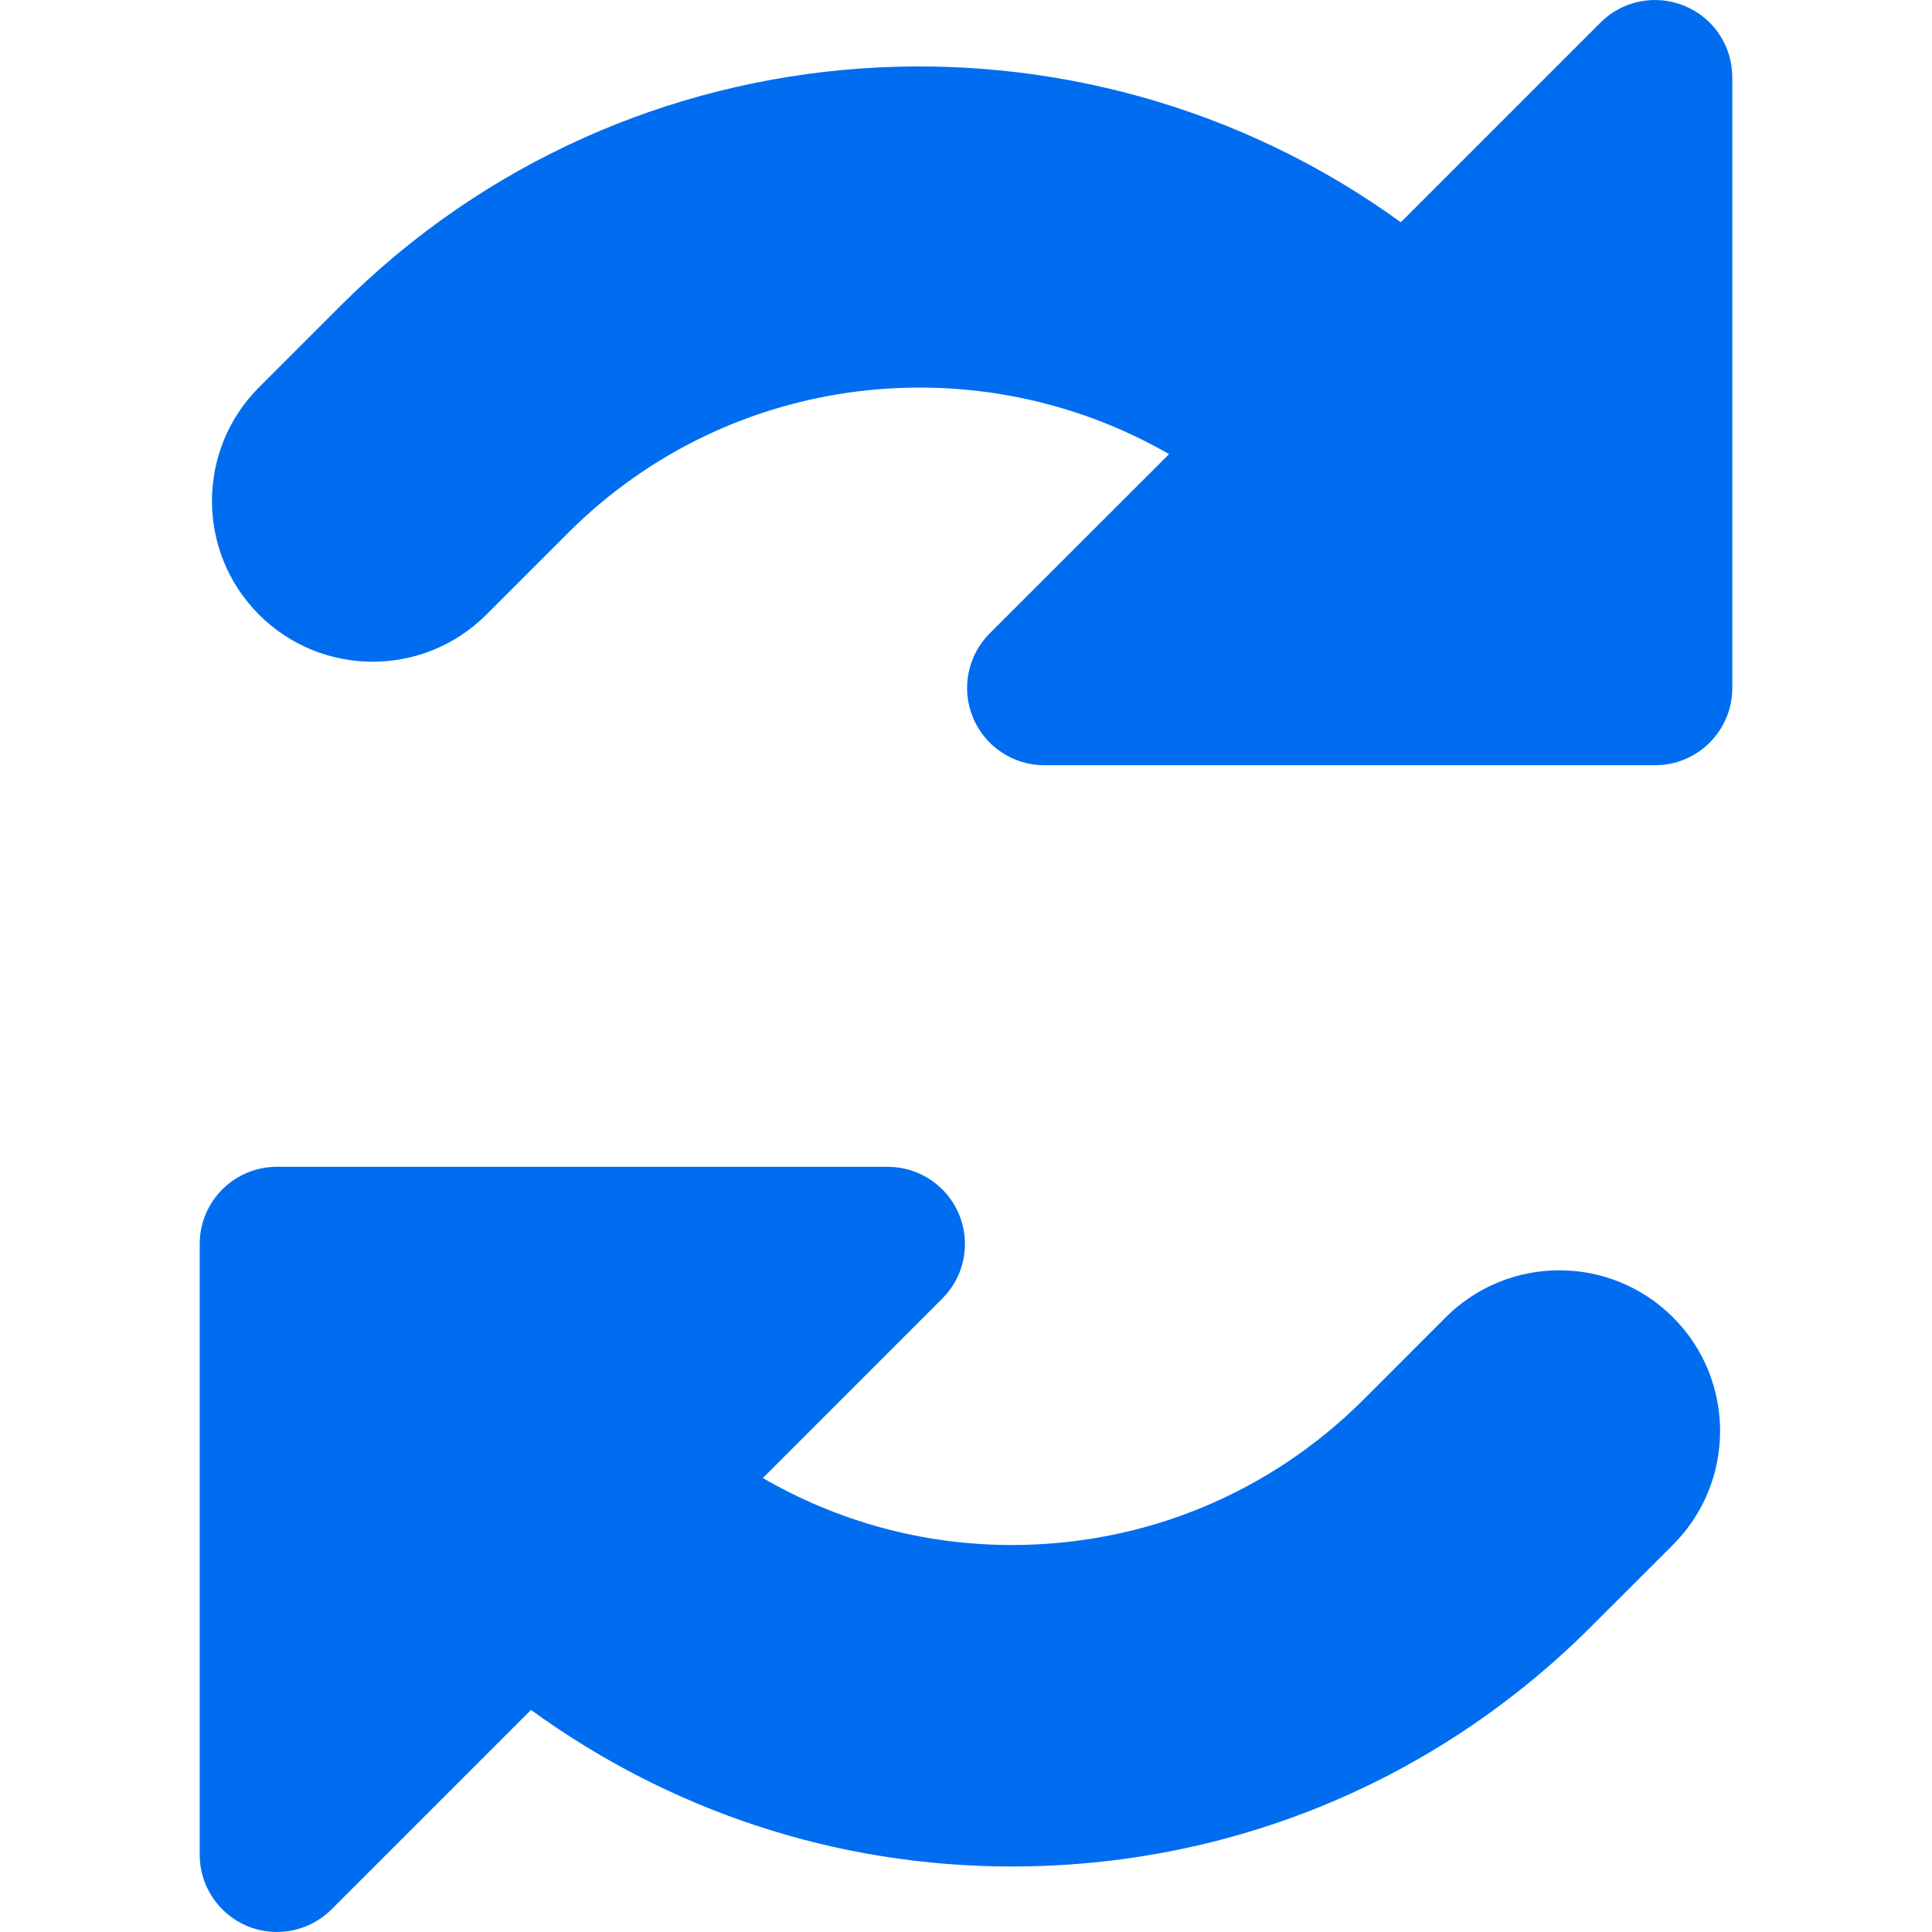
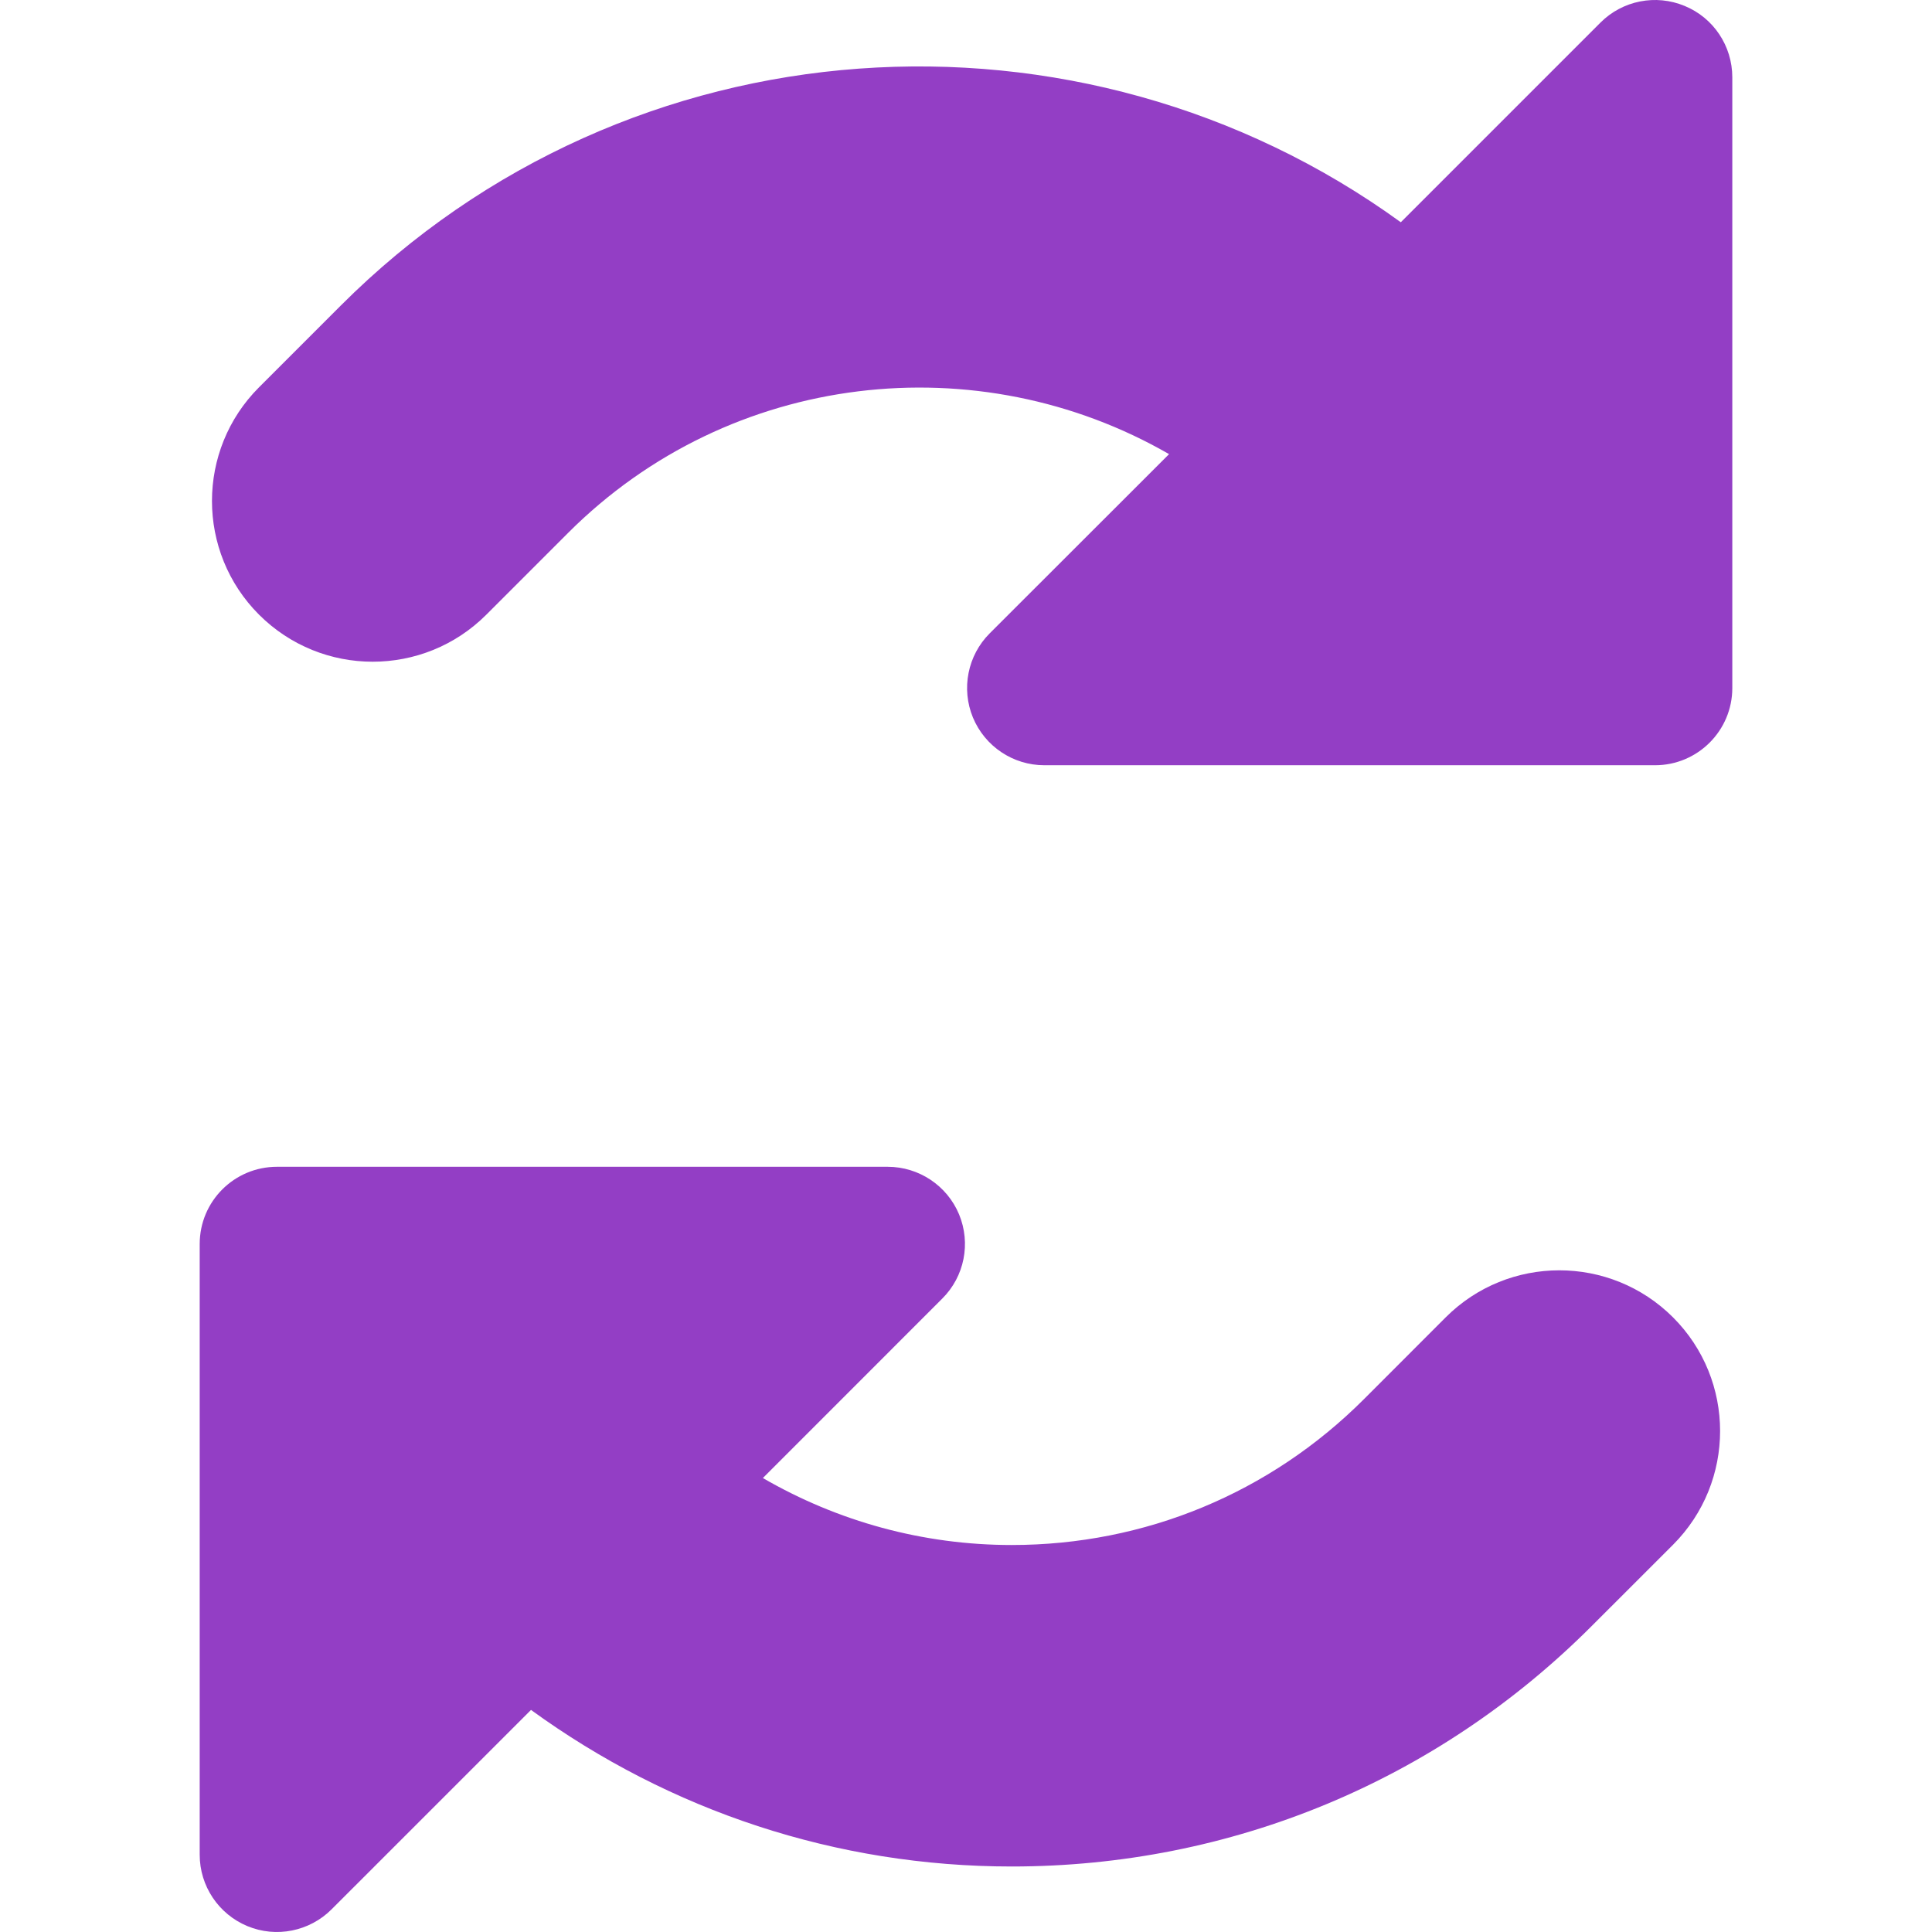
<svg xmlns="http://www.w3.org/2000/svg" version="1.1" id="Capa_1" x="0px" y="0px" viewBox="0 0 486.369 486.369" style="enable-background:new 0 0 486.369 486.369;" xml:space="preserve" width="512px" height="512px">
  <g>
    <g>
-       <path d="M424.096,1.493c-7.263-3.022-15.622-1.374-21.186,4.189l-50.268,50.269C272.018-2.525,158.398,4.308,85.777,76.931    L65.21,97.499c-15.796,15.794-15.796,41.443,0,57.239c7.897,7.897,18.266,11.846,28.602,11.846    c10.371,0,20.722-3.948,28.619-11.846l20.569-20.569c40.946-40.962,103.353-47.486,151.304-19.845l-45.152,45.117    c-5.564,5.562-7.211,13.94-4.225,21.186c3.023,7.28,10.112,12.018,17.976,12.018h153.743c10.747,0,19.451-8.722,19.451-19.436    V19.451C436.096,11.588,431.375,4.48,424.096,1.493z" fill="#006DF0" />
+       <path d="M424.096,1.493c-7.263-3.022-15.622-1.374-21.186,4.189l-50.268,50.269C272.018-2.525,158.398,4.308,85.777,76.931    L65.21,97.499c-15.796,15.794-15.796,41.443,0,57.239c7.897,7.897,18.266,11.846,28.602,11.846    c10.371,0,20.722-3.948,28.619-11.846l20.569-20.569c40.946-40.962,103.353-47.486,151.304-19.845l-45.152,45.117    c-5.564,5.562-7.211,13.94-4.225,21.186c3.023,7.28,10.112,12.018,17.976,12.018h153.743c10.747,0,19.451-8.722,19.451-19.436    V19.451C436.096,11.588,431.375,4.48,424.096,1.493z" fill="#933EC5" />
    </g>
    <g>
-       <path d="M363.939,331.64l-20.551,20.567c-23.676,23.691-55.195,36.74-88.691,36.74c-22.371,0-43.796-5.94-62.648-16.86    l45.169-45.186c5.58-5.563,7.229-13.907,4.225-21.185c-3.022-7.247-10.112-11.984-17.976-11.984H69.725    c-10.747,0-19.451,8.689-19.451,19.435v153.76c0,7.861,4.738,14.936,12,17.958c7.262,3.02,15.639,1.337,21.202-4.225    l50.201-50.199c35.006,25.442,76.896,39.417,121.02,39.417c55.127,0,106.941-21.46,145.932-60.466l20.549-20.533    c15.794-15.83,15.794-41.444,0-57.239C405.365,315.845,379.733,315.845,363.939,331.64z" fill="#006DF0" />
+       <path d="M363.939,331.64l-20.551,20.567c-23.676,23.691-55.195,36.74-88.691,36.74c-22.371,0-43.796-5.94-62.648-16.86    l45.169-45.186c5.58-5.563,7.229-13.907,4.225-21.185c-3.022-7.247-10.112-11.984-17.976-11.984H69.725    c-10.747,0-19.451,8.689-19.451,19.435v153.76c0,7.861,4.738,14.936,12,17.958c7.262,3.02,15.639,1.337,21.202-4.225    l50.201-50.199c35.006,25.442,76.896,39.417,121.02,39.417c55.127,0,106.941-21.46,145.932-60.466l20.549-20.533    c15.794-15.83,15.794-41.444,0-57.239C405.365,315.845,379.733,315.845,363.939,331.64z" fill="#933EC5" />
    </g>
  </g>
  <g>
</g>
  <g>
</g>
  <g>
</g>
  <g>
</g>
  <g>
</g>
  <g>
</g>
  <g>
</g>
  <g>
</g>
  <g>
</g>
  <g>
</g>
  <g>
</g>
  <g>
</g>
  <g>
</g>
  <g>
</g>
  <g>
</g>
</svg>
